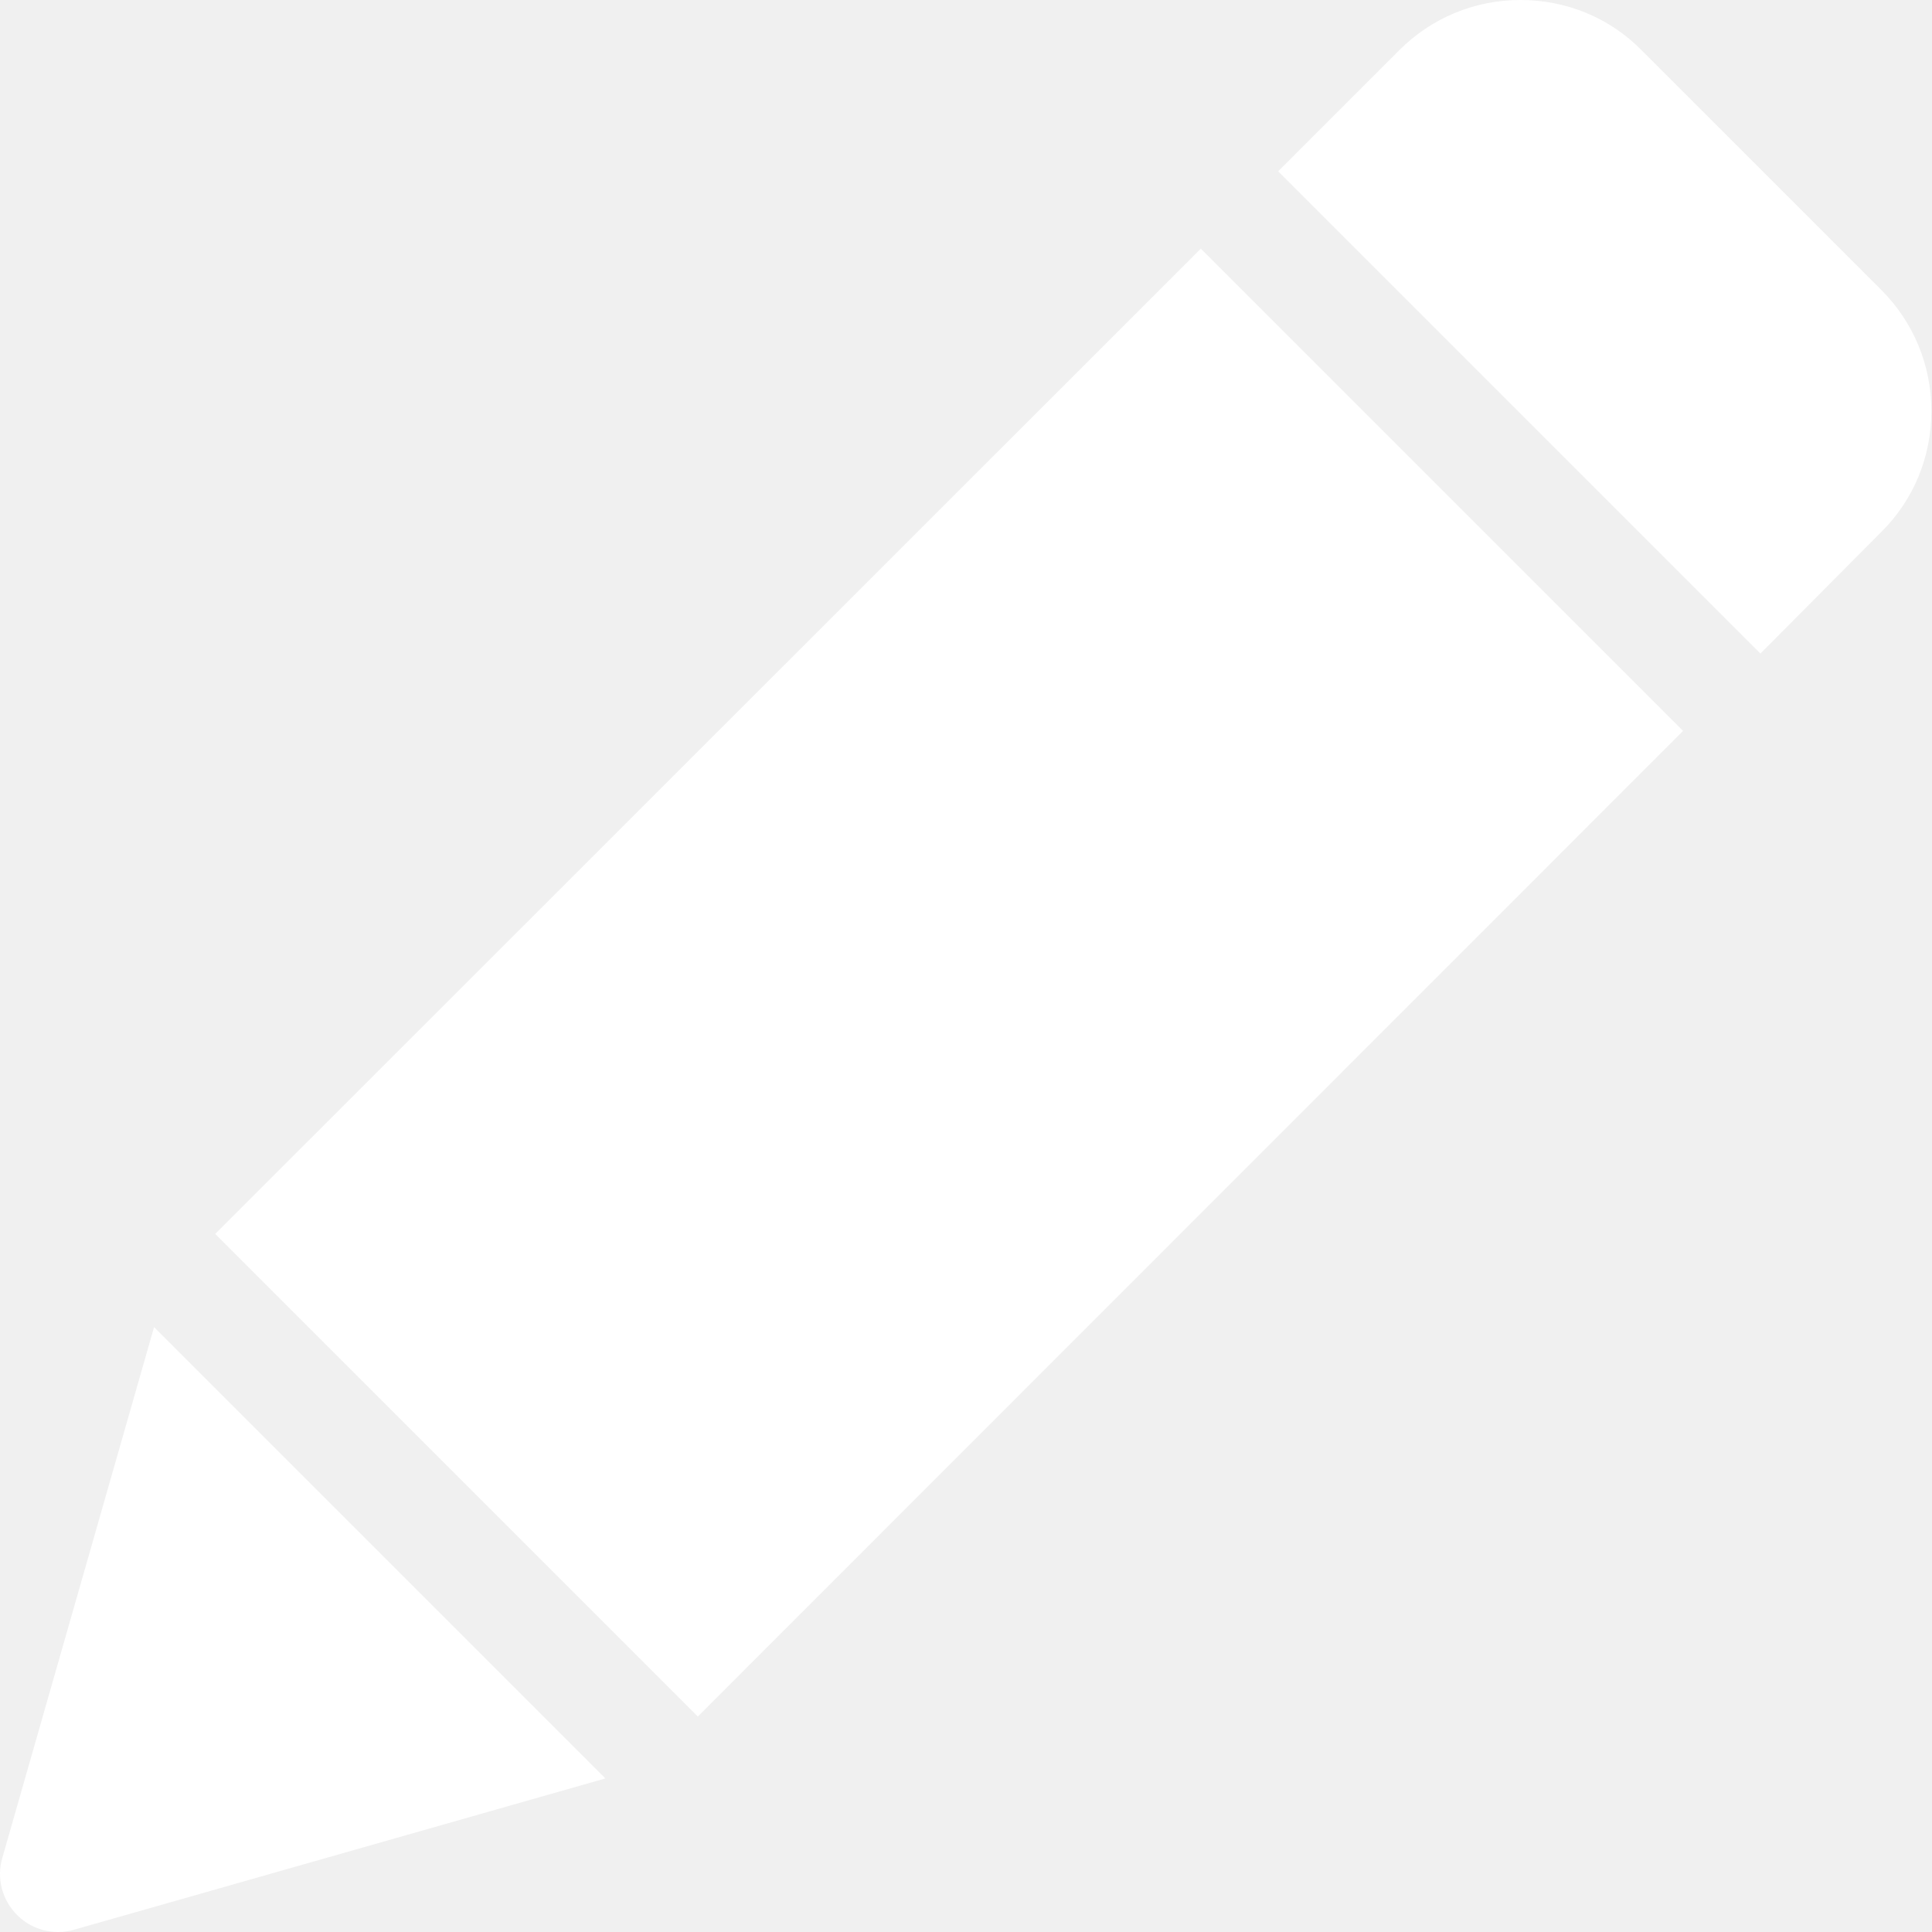
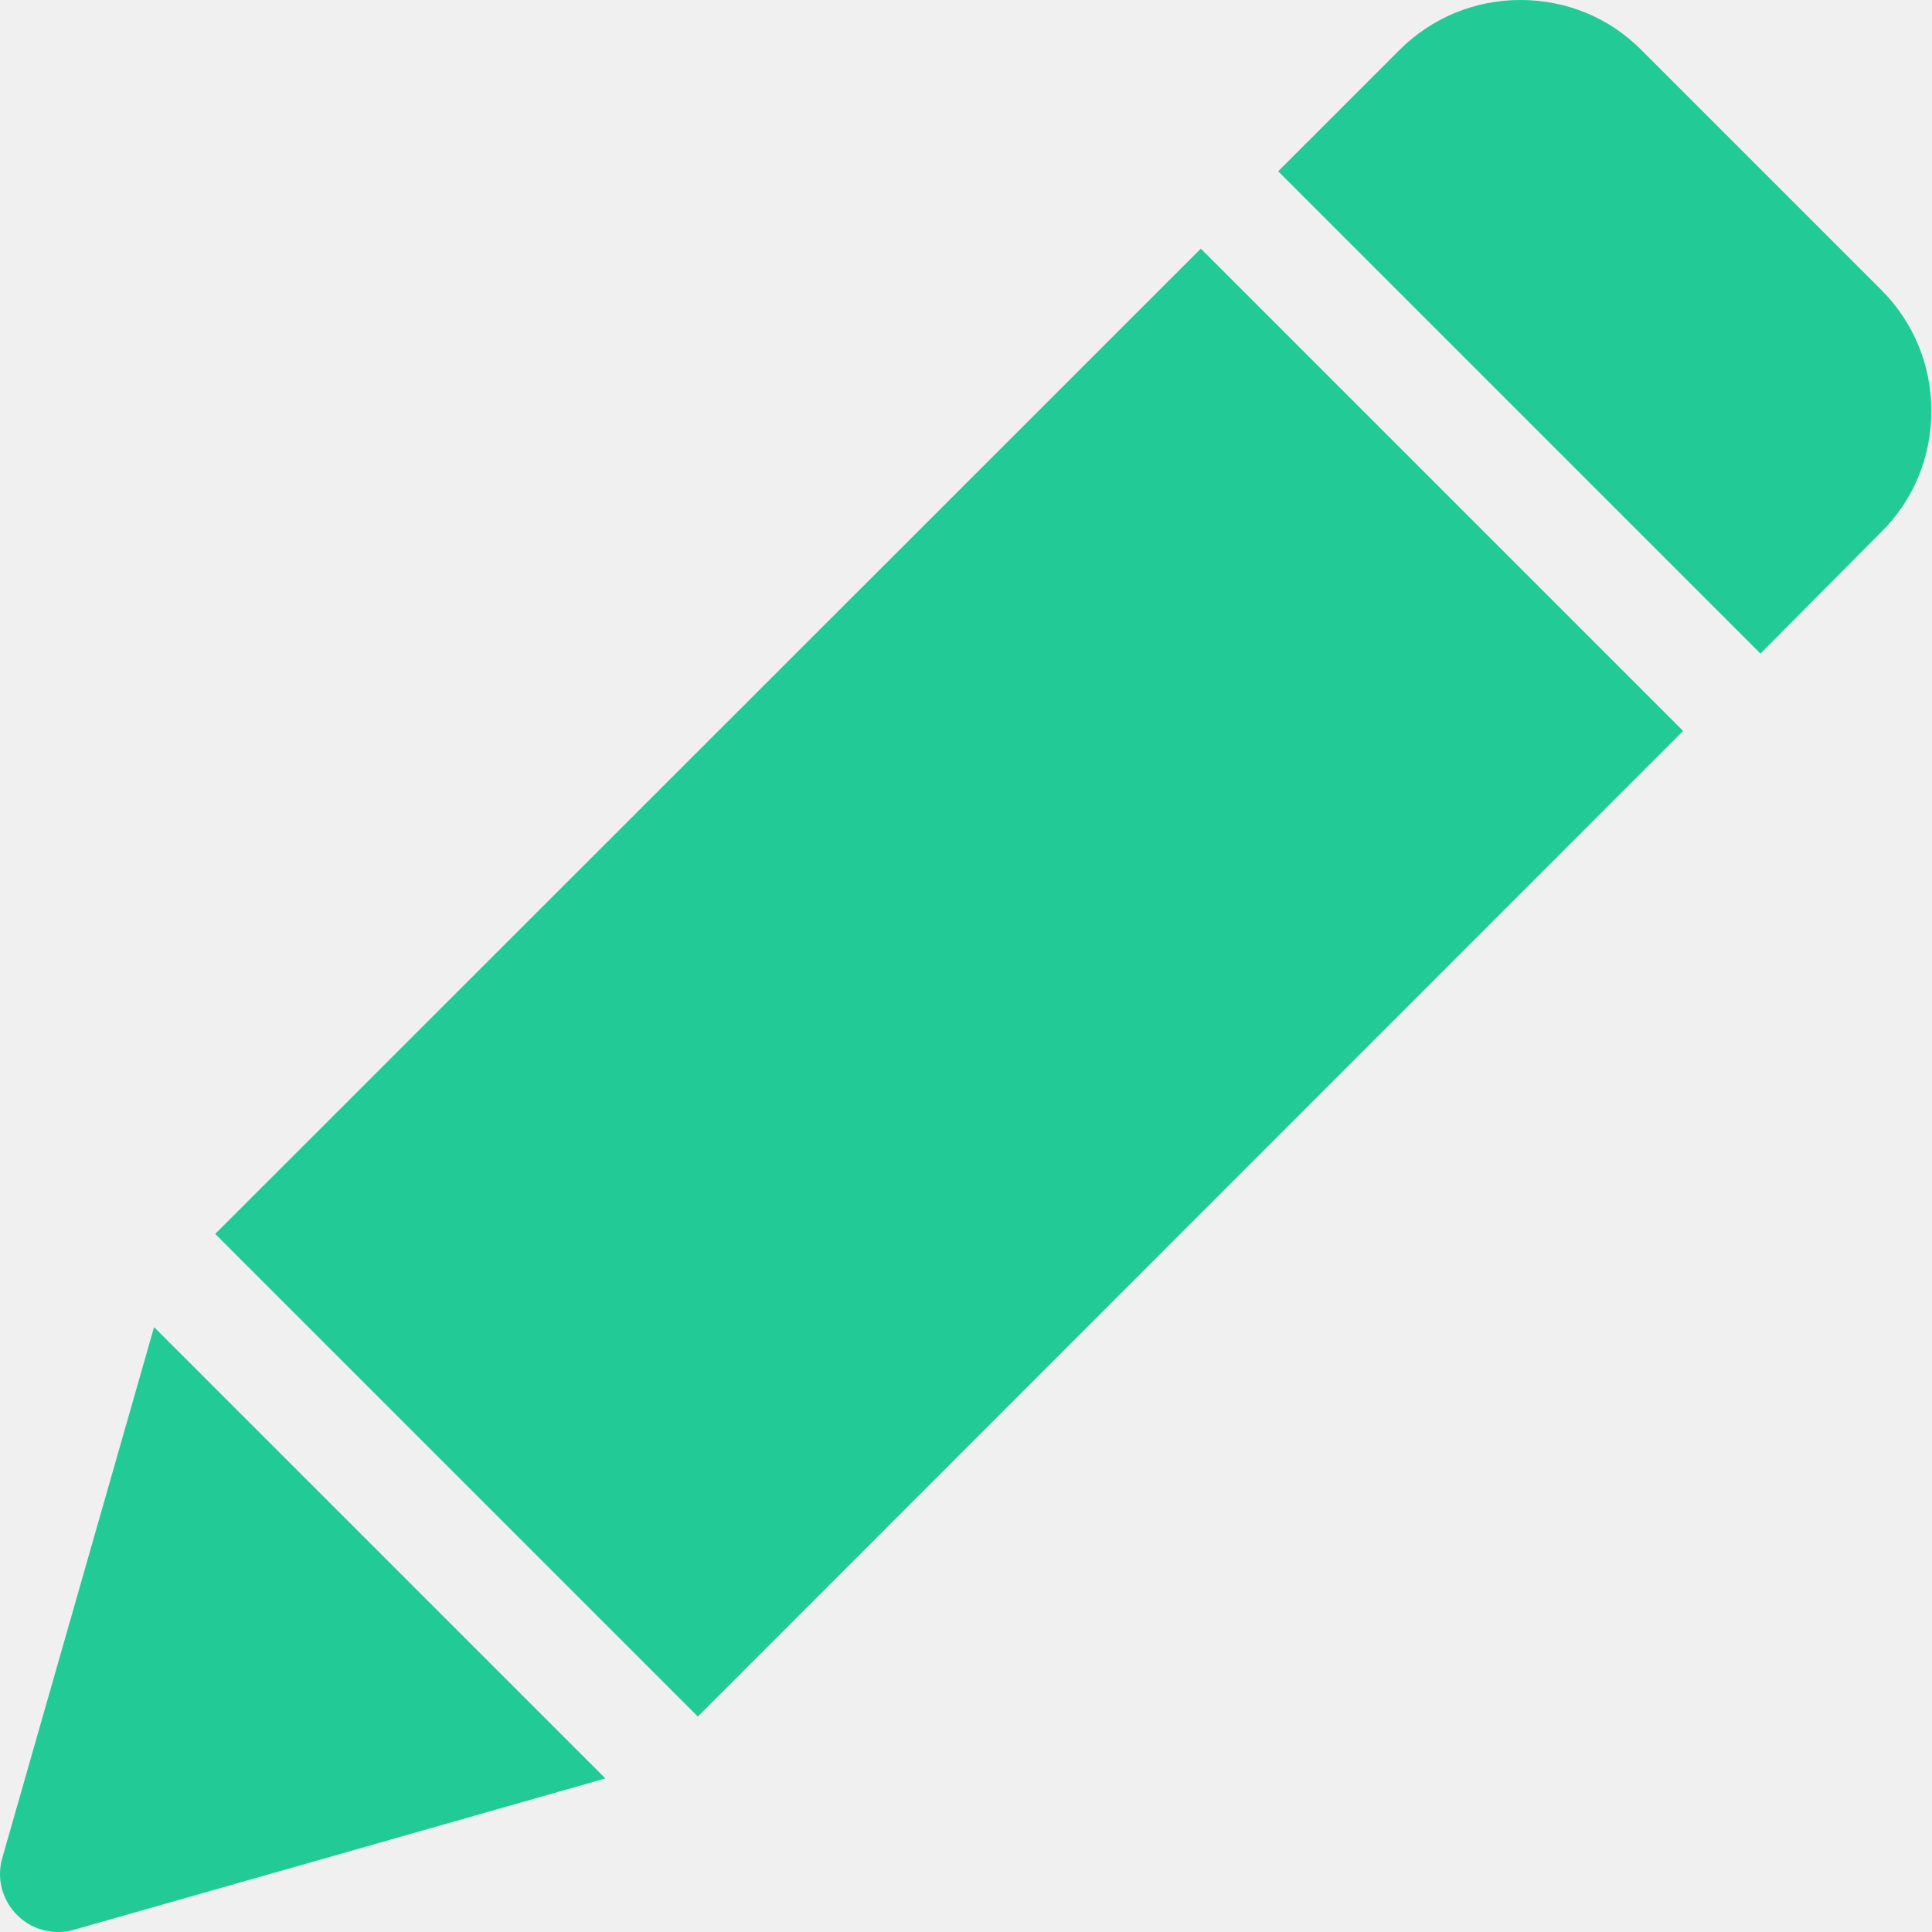
- <svg xmlns="http://www.w3.org/2000/svg" height="512pt" viewBox="0 0 512 512" fill="#fff" width="512pt">
+ <svg xmlns="http://www.w3.org/2000/svg" height="512pt" viewBox="0 0 512 512" fill="#22ca96" width="512pt">
  <path d="m1.031 492.398c-1.5 5.203 0 10.902 3.797 14.703 2.801 2.797 6.703 4.398 10.602 4.398 1.398 0 2.801-.199 4.102-.602l139.797-39.898-118.398-118.398zm0 0" />
  <path d="m15.43 512c-4.102 0-8-1.602-10.898-4.5-4-4-5.5-9.801-3.902-15.199l40.199-140.602 119.602 119.602-140.801 40.098c-1.398.402-2.801.602-4.199.602zm25.801-158.5-39.699 139c-1.402 5.102 0 10.5 3.699 14.199 2.699 2.699 6.398 4.199 10.199 4.199 1.301 0 2.699-.199 4-.598l139-39.699zm0 0" />
  <path d="m498.328 77.199-63.5-63.5c-8.598-8.5-19.797-13.199-31.898-13.199-12 0-23.301 4.699-31.801 13.102l-31.801 31.797 127.102 127.102 31.801-31.801c8.5-8.5 13.098-19.801 13.098-31.801.102-12-4.598-23.199-13-31.699zm0 0" />
  <path d="m466.531 173.199-127.801-127.801 32.098-32.098c8.602-8.602 20-13.301 32.102-13.301 12.199 0 23.602 4.699 32.102 13.301l63.5 63.5c8.598 8.598 13.297 20 13.297 32.098 0 12.203-4.699 23.602-13.297 32.102zm-126.402-127.801 126.402 126.402 31.398-31.402c8.398-8.398 13-19.5 13-31.398s-4.602-23-13-31.398l-63.5-63.602c-8.398-8.398-19.602-13-31.5-13-11.898 0-23 4.602-31.398 13zm0 0" />
  <path d="m57.805 327.016 260.422-260.426 127.137 127.137-260.422 260.426zm0 0" />
  <path d="m184.93 454.898-127.898-127.898 261.199-261.102 127.801 127.801zm-126.398-127.898 126.398 126.398 259.699-259.699-126.398-126.398zm0 0" />
</svg>
